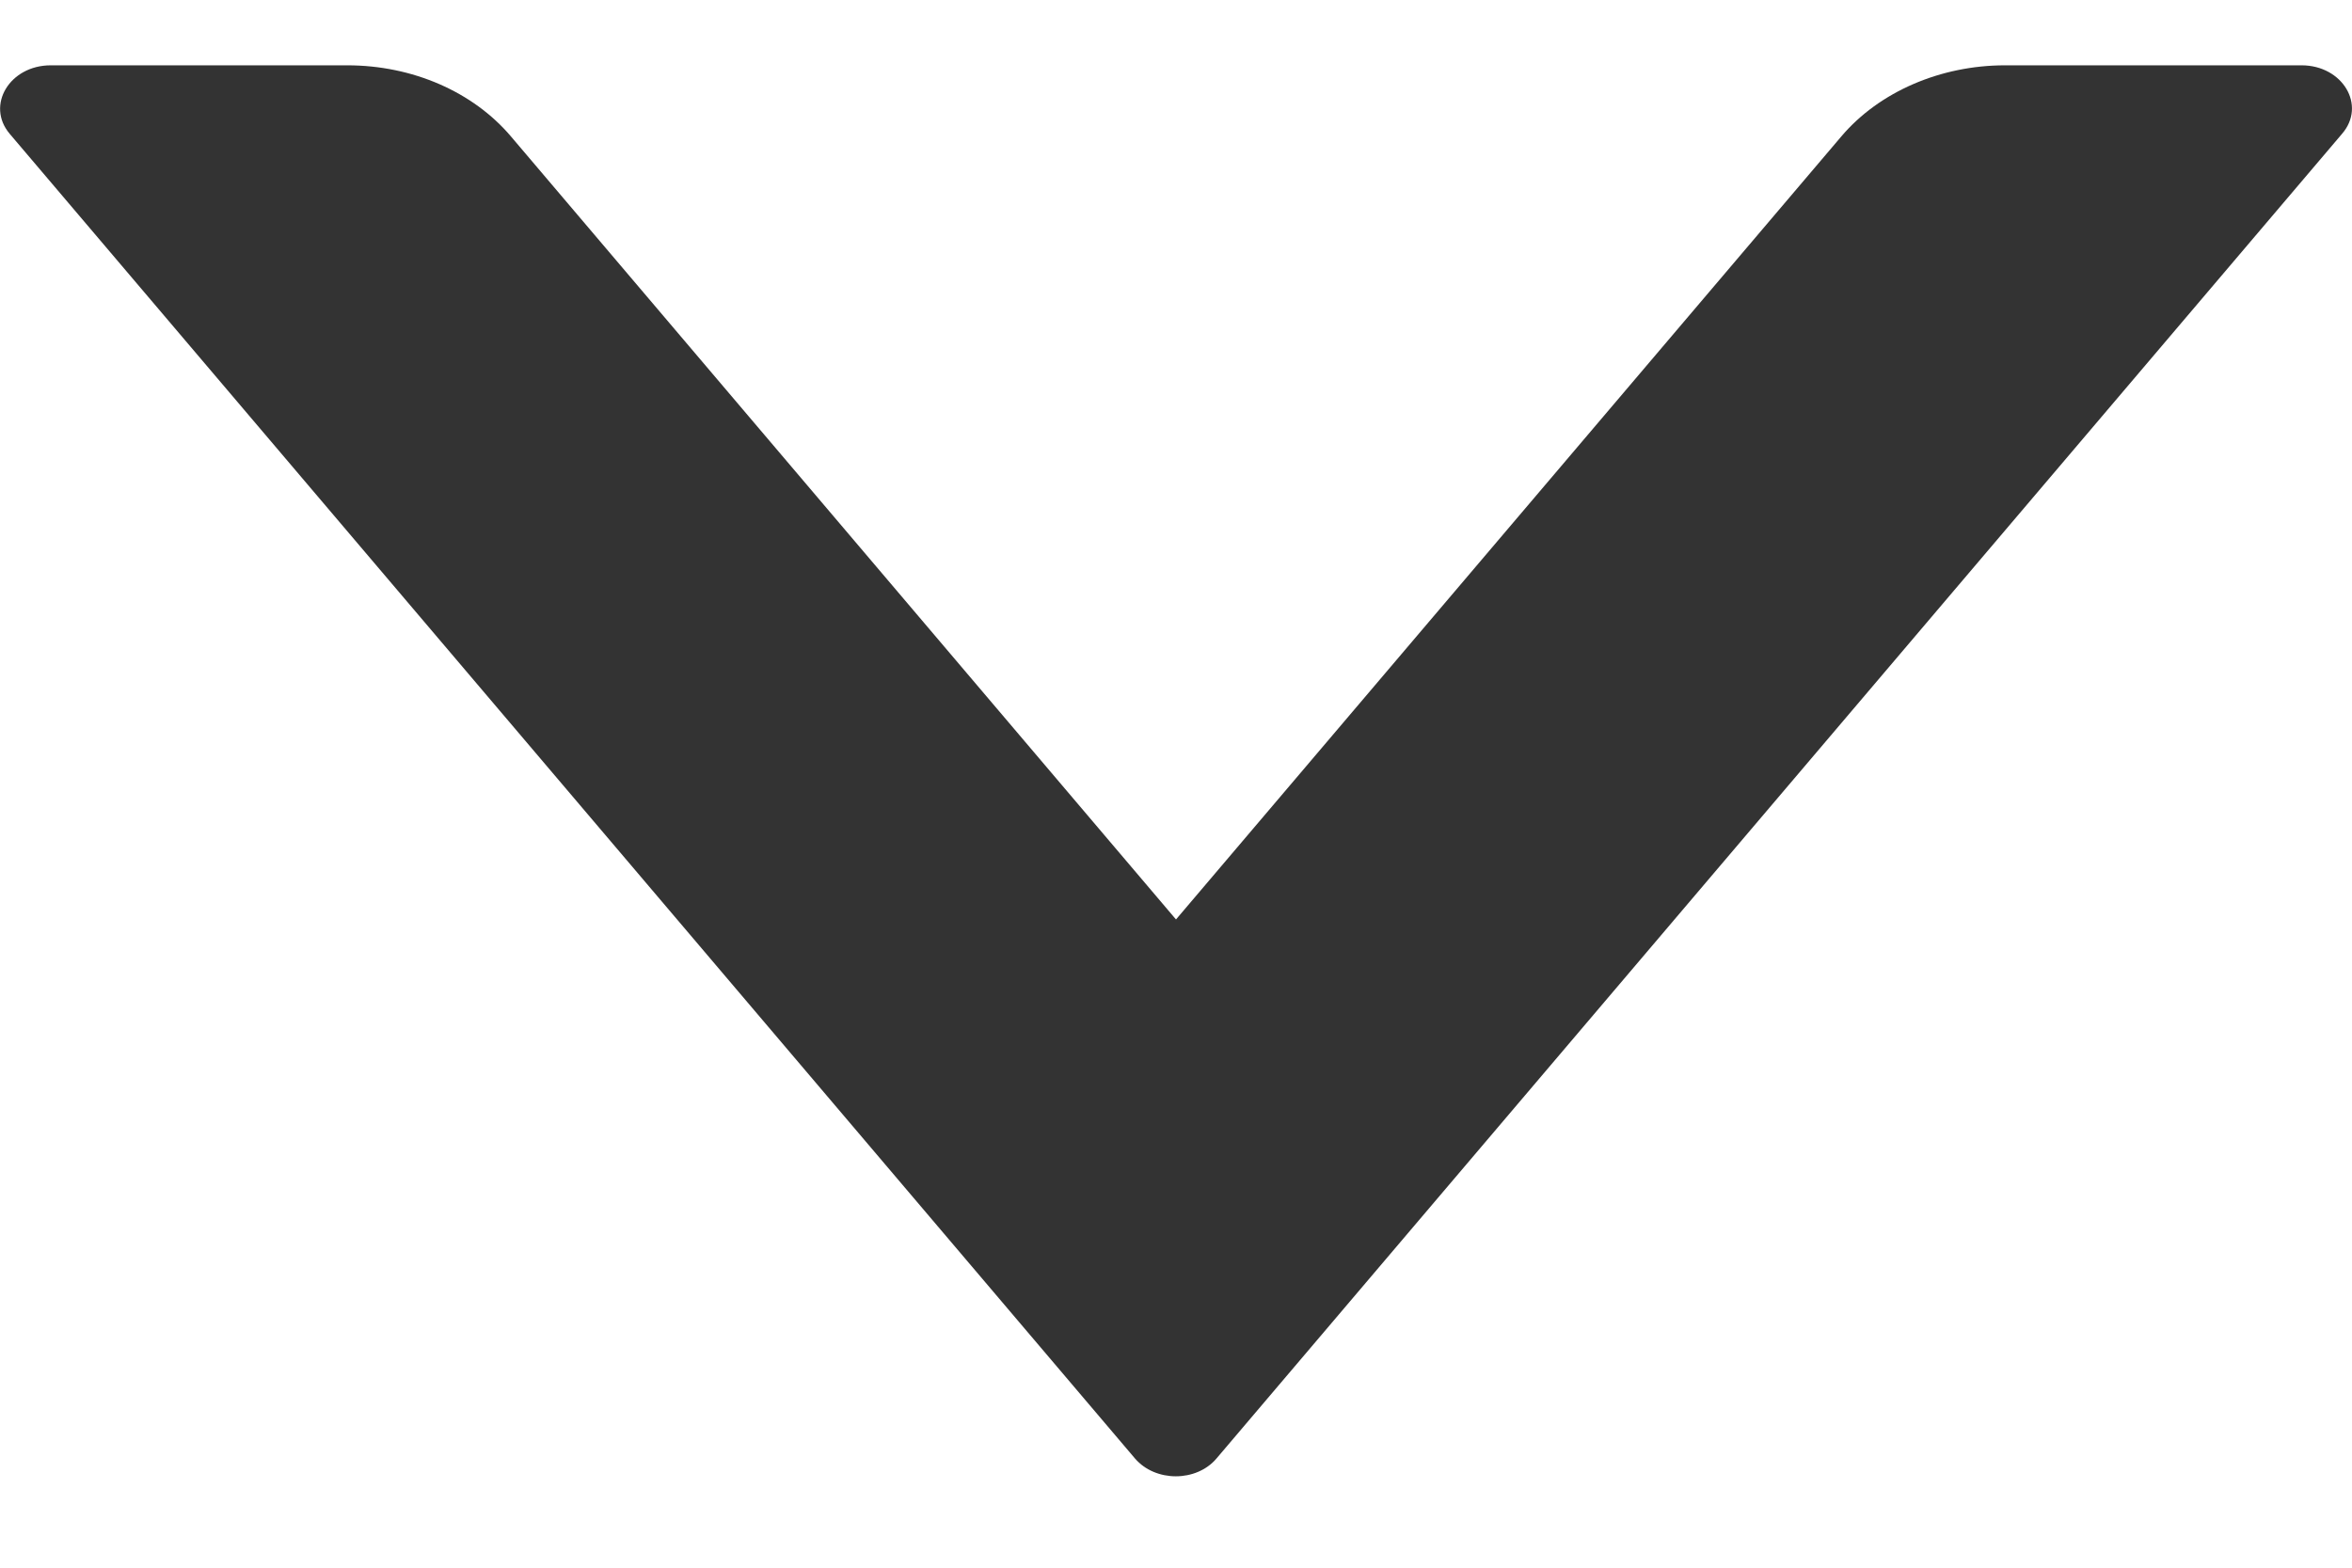
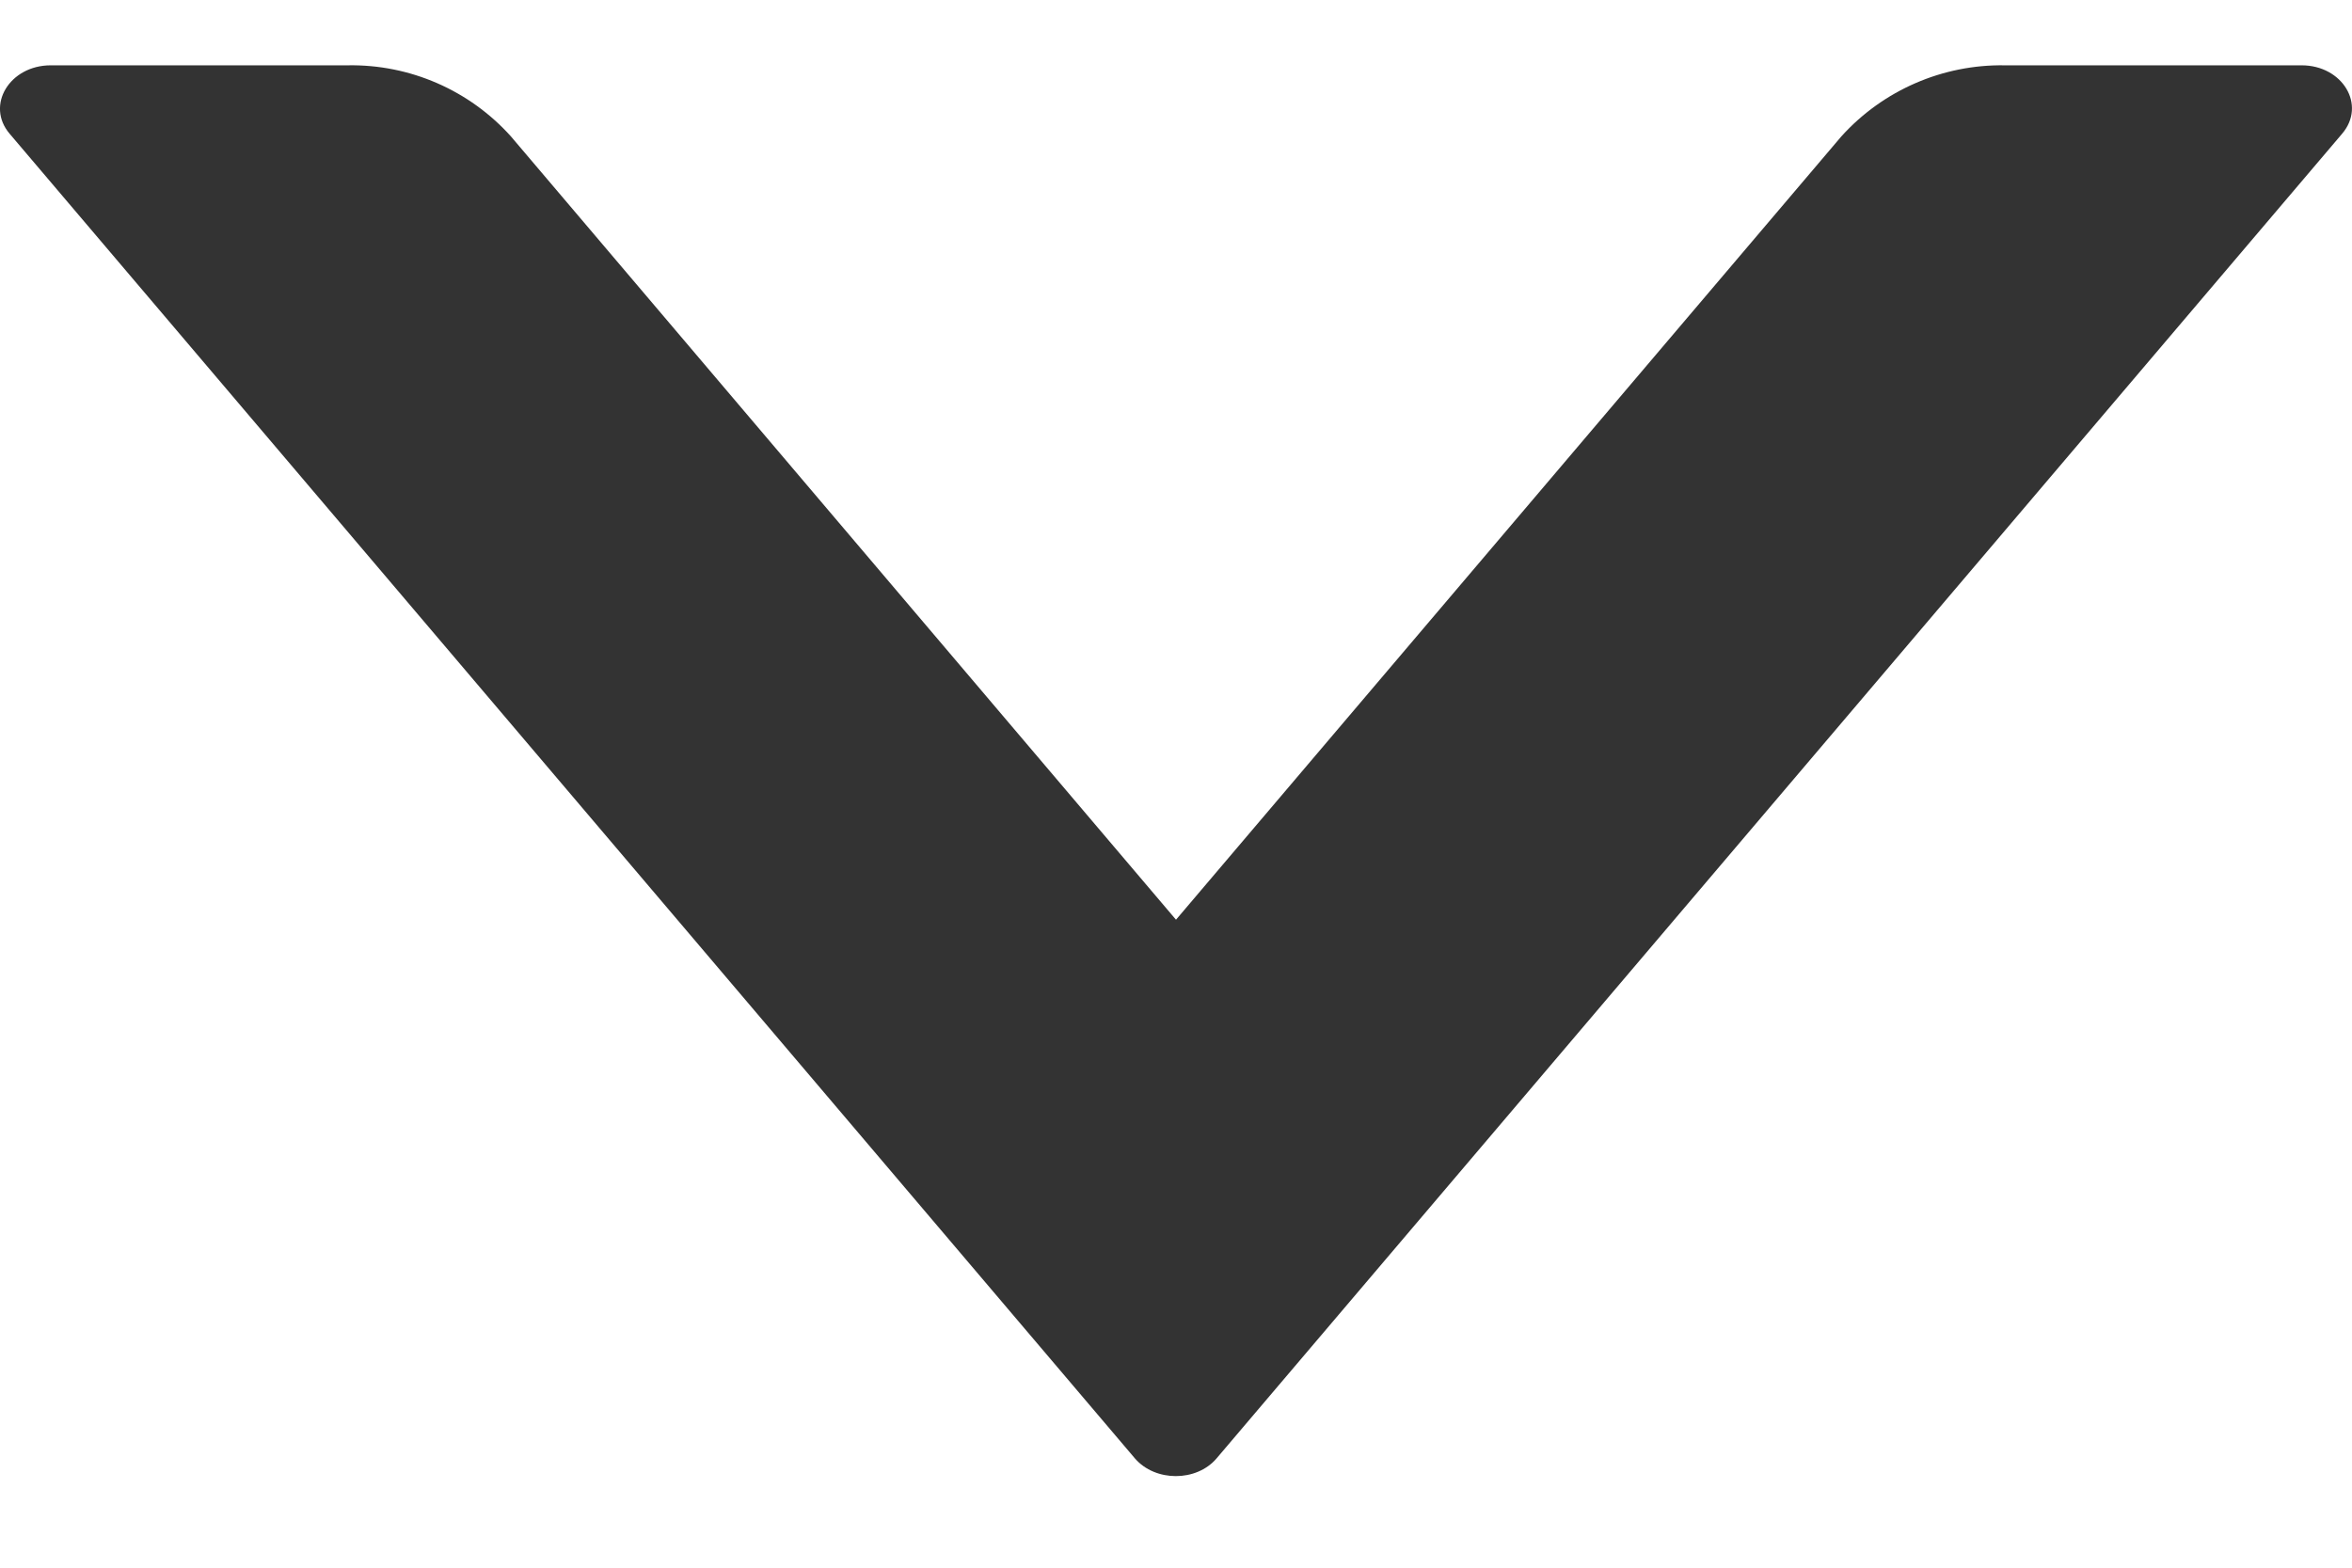
- <svg xmlns="http://www.w3.org/2000/svg" width="9" height="6" viewBox="0 0 9 6" fill="none">
-   <path d="M8.807 0.25H7.672C7.426 0.25 7.191 0.351 7.046 0.522L4.5 3.519L1.955 0.522C1.81 0.351 1.578 0.25 1.329 0.25H0.194C0.037 0.25 -0.055 0.403 0.037 0.512L4.343 5.582C4.421 5.673 4.578 5.673 4.655 5.582L8.962 0.512C9.056 0.403 8.964 0.25 8.807 0.25Z" fill="black" fill-opacity="0.8" />
+ <svg xmlns="http://www.w3.org/2000/svg" width="9" height="6" fill="none">
+   <path d="M8.807.25H7.672a.825.825 0 00-.626.272L4.5 3.52 1.955.522A.82.82 0 001.33.25H.194c-.157 0-.25.153-.157.262l4.306 5.07c.078.09.235.09.312 0L8.962.512c.094-.11.002-.262-.155-.262z" fill="#000" fill-opacity=".8" />
</svg>
